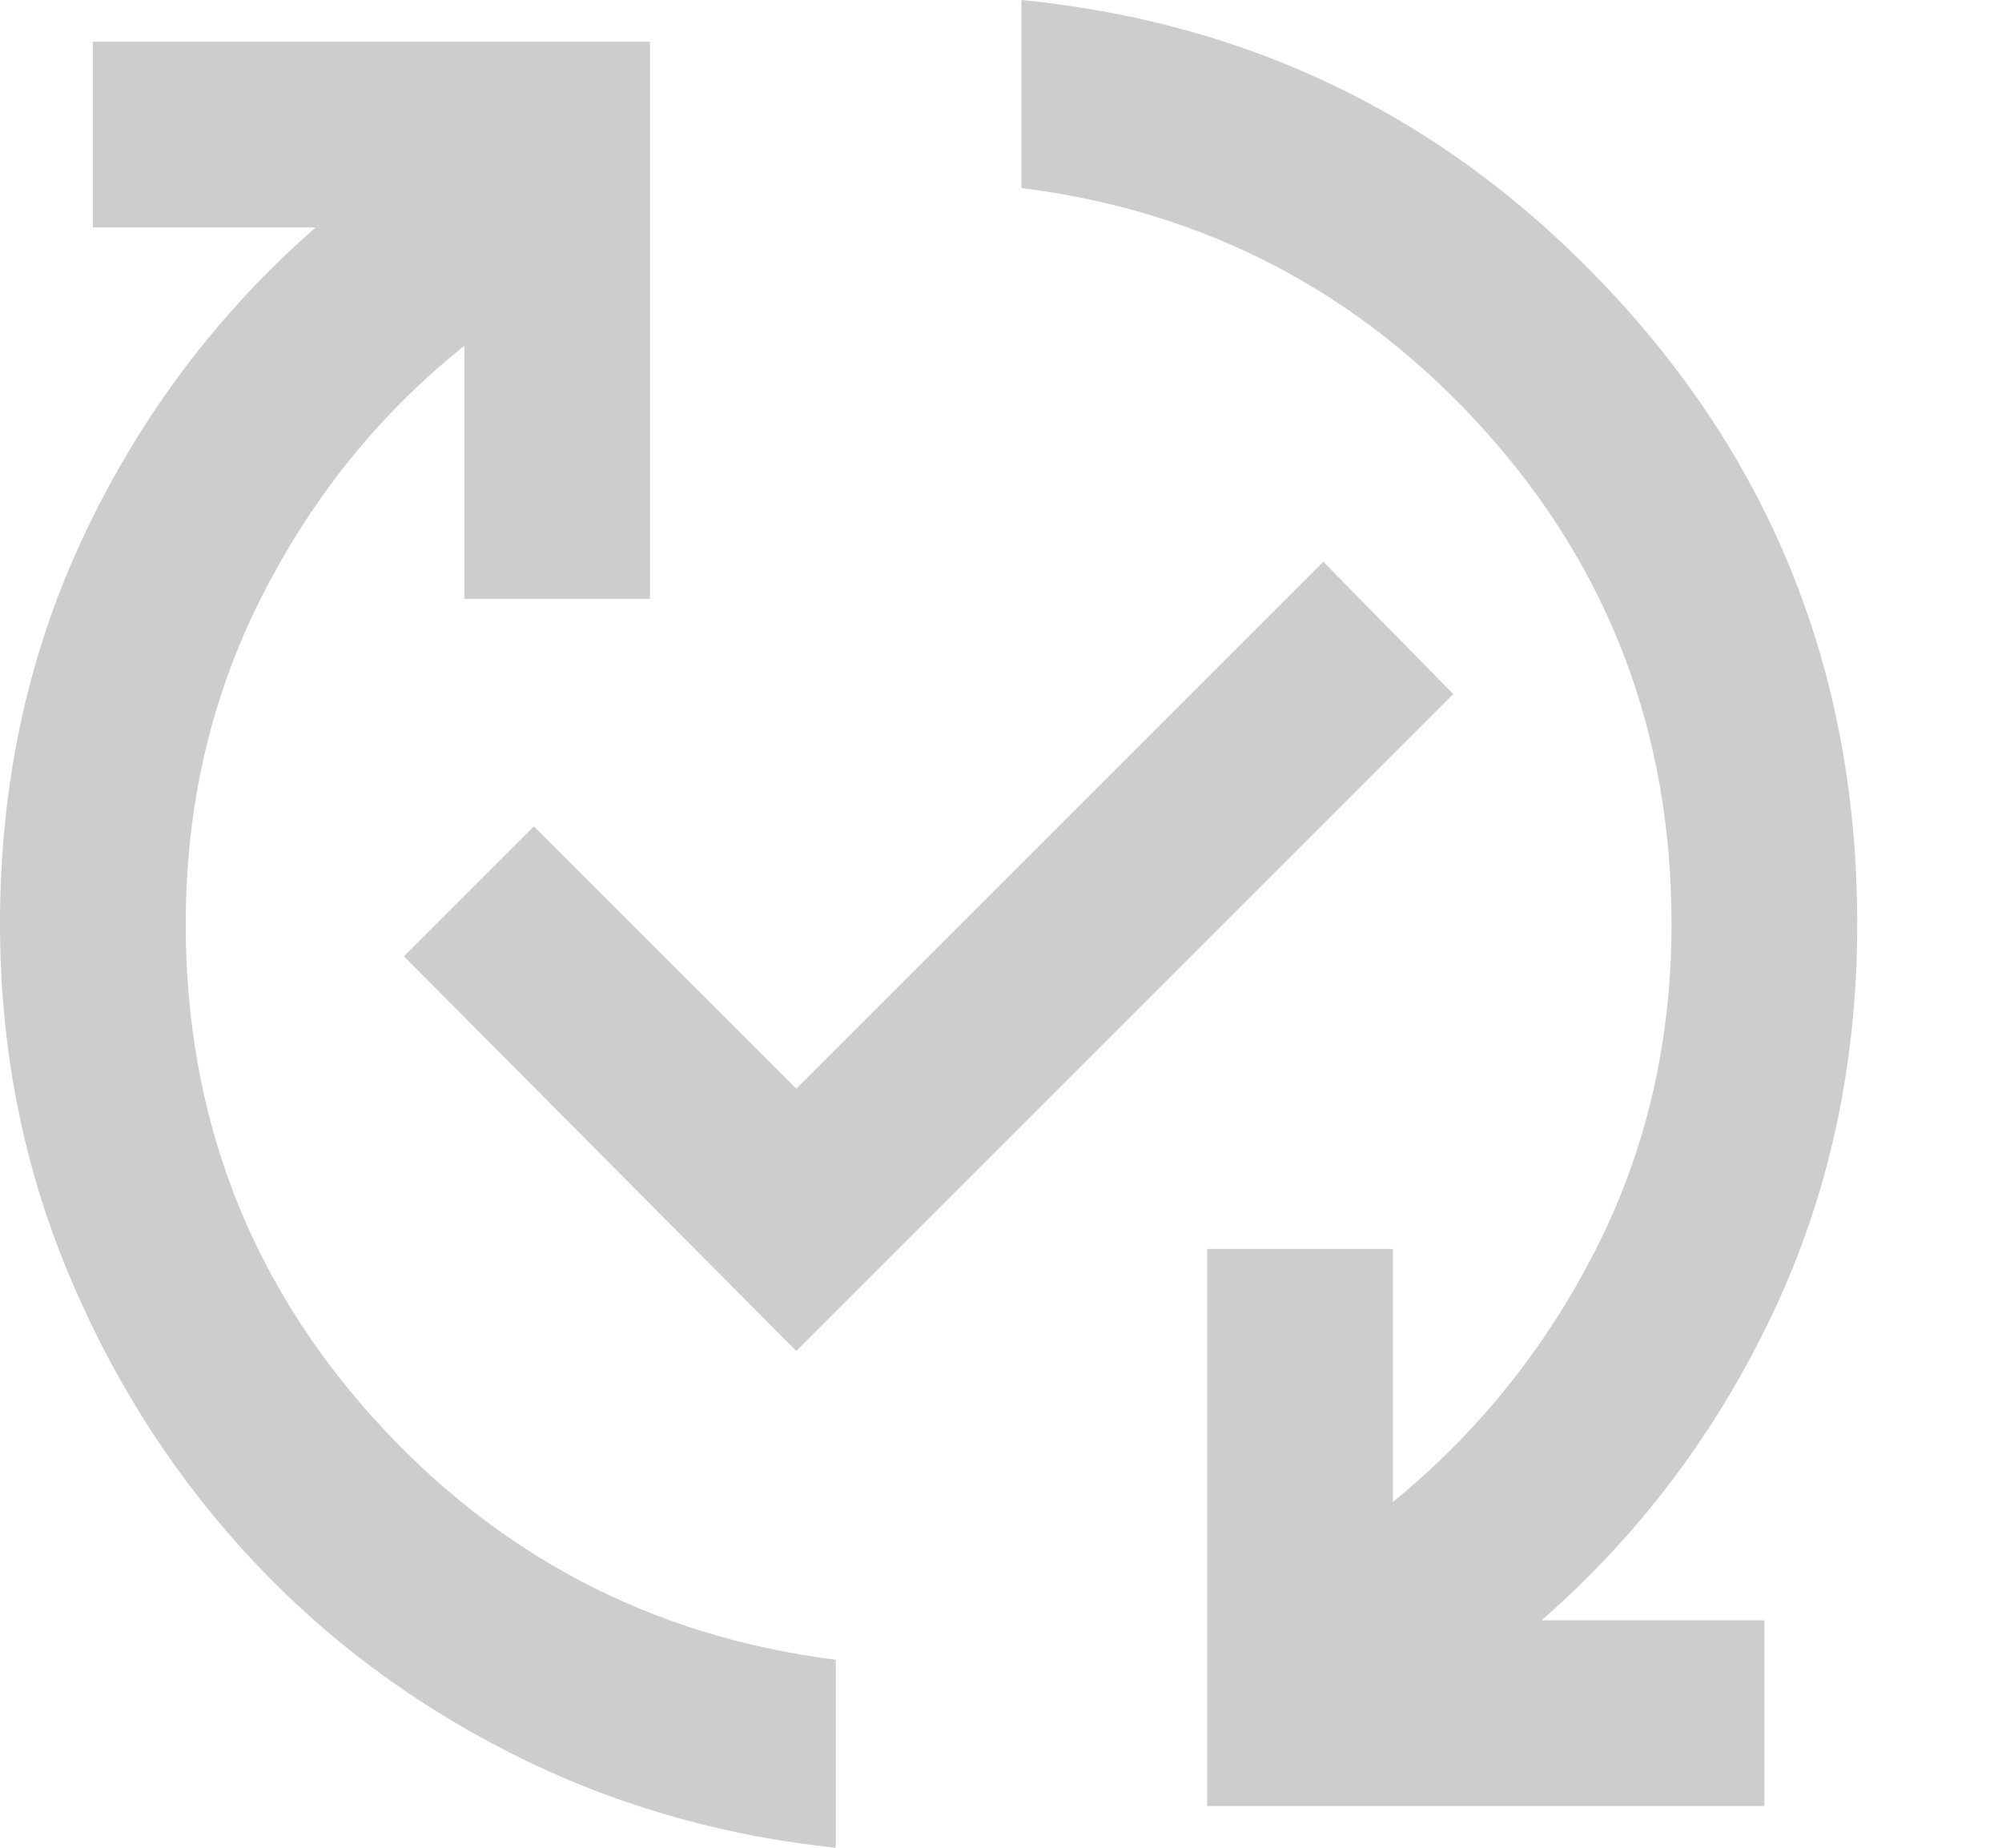
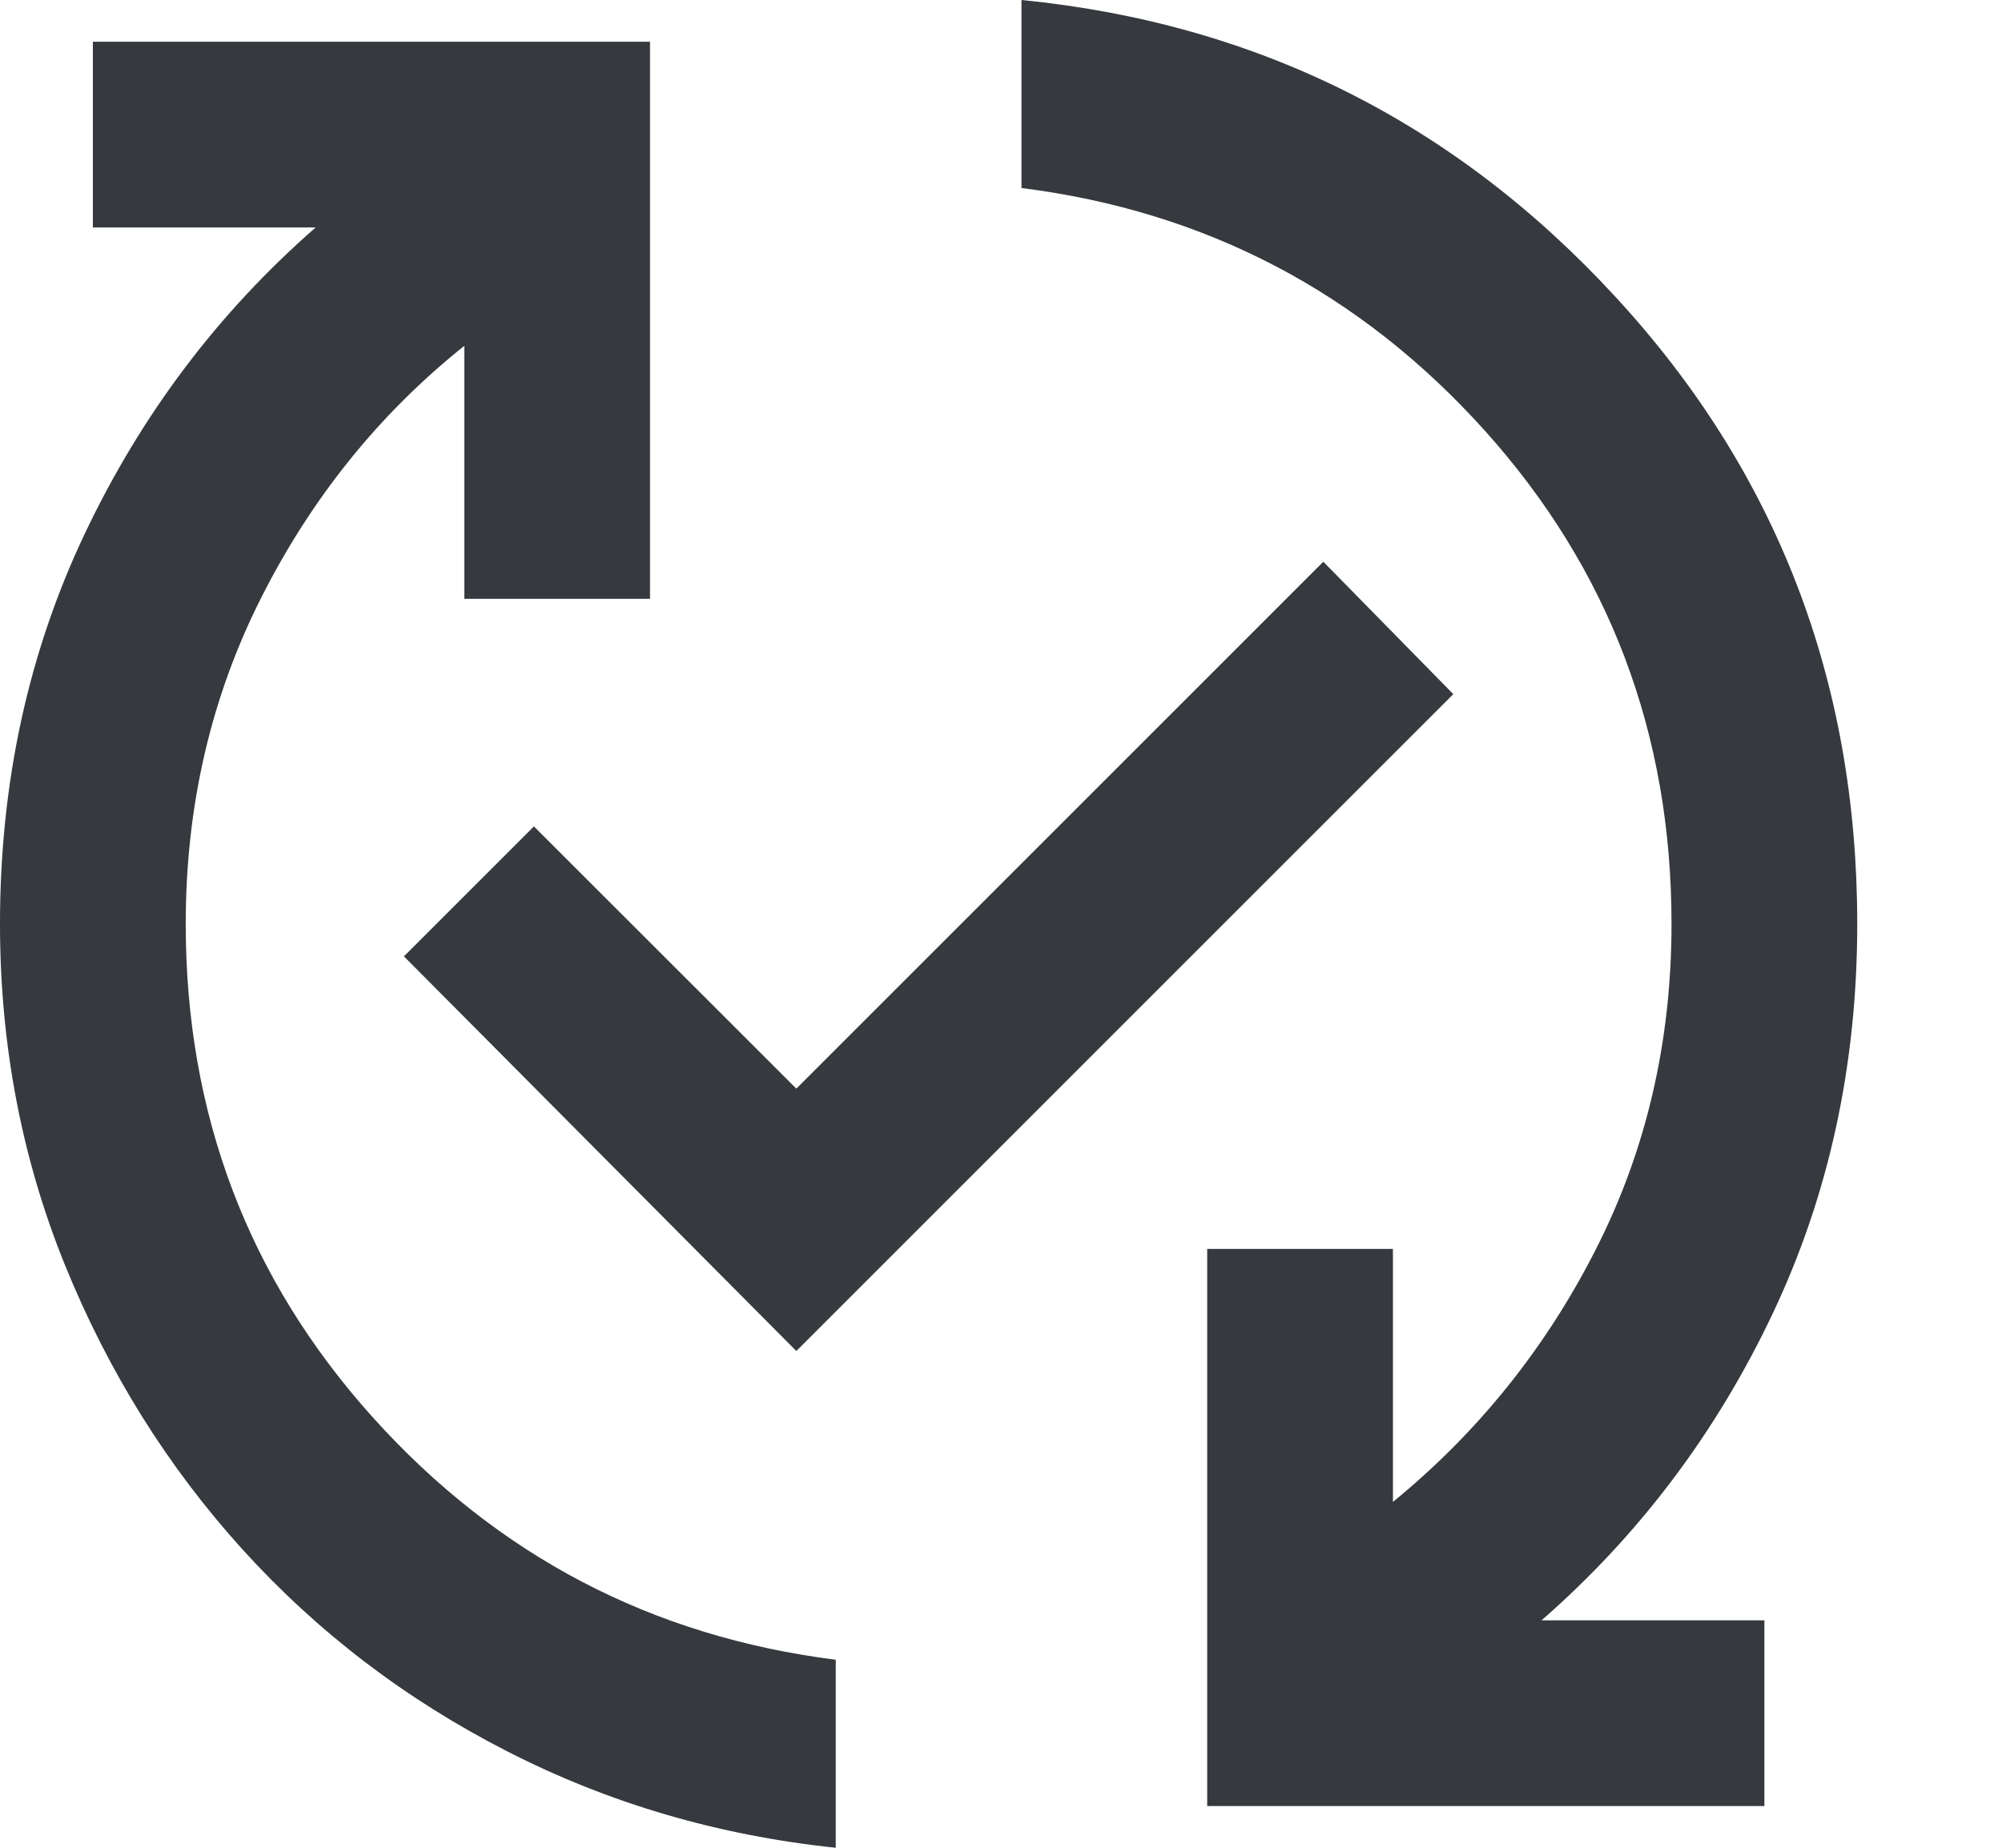
<svg xmlns="http://www.w3.org/2000/svg" width="13" height="12" viewBox="0 0 13 12" fill="none">
-   <path d="M5.427 12C4.663 11.92 3.952 11.711 3.294 11.374C2.636 11.038 2.063 10.601 1.575 10.063C1.088 9.525 0.704 8.91 0.422 8.216C0.141 7.523 0 6.784 0 6C0 5.085 0.183 4.241 0.55 3.467C0.917 2.693 1.417 2.03 2.05 1.477H0.603V0.271H4.221V3.889H3.015V2.246C2.462 2.688 2.023 3.234 1.696 3.882C1.369 4.53 1.206 5.236 1.206 6C1.206 7.236 1.611 8.304 2.42 9.204C3.229 10.103 4.231 10.628 5.427 10.779V12ZM5.171 8.774L2.623 6.211L3.467 5.367L5.171 7.07L8.593 3.648L9.437 4.508L5.171 8.774ZM7.839 11.729V8.111H9.045V9.754C9.598 9.302 10.038 8.754 10.364 8.111C10.691 7.467 10.854 6.764 10.854 6C10.854 4.764 10.45 3.696 9.641 2.796C8.832 1.897 7.829 1.372 6.633 1.221V0C8.161 0.151 9.447 0.794 10.492 1.93C11.538 3.065 12.06 4.422 12.06 6C12.06 6.915 11.877 7.759 11.51 8.533C11.143 9.307 10.643 9.97 10.01 10.523H11.457V11.729H7.839Z" fill="#CDCDCD" />
+   <path d="M5.427 12C4.663 11.92 3.952 11.711 3.294 11.374C2.636 11.038 2.063 10.601 1.575 10.063C1.088 9.525 0.704 8.91 0.422 8.216C0.141 7.523 0 6.784 0 6C0 5.085 0.183 4.241 0.55 3.467C0.917 2.693 1.417 2.03 2.05 1.477H0.603V0.271H4.221V3.889H3.015V2.246C2.462 2.688 2.023 3.234 1.696 3.882C1.369 4.53 1.206 5.236 1.206 6C1.206 7.236 1.611 8.304 2.42 9.204C3.229 10.103 4.231 10.628 5.427 10.779V12ZM5.171 8.774L2.623 6.211L3.467 5.367L5.171 7.07L8.593 3.648L9.437 4.508L5.171 8.774ZM7.839 11.729V8.111H9.045V9.754C9.598 9.302 10.038 8.754 10.364 8.111C10.691 7.467 10.854 6.764 10.854 6C10.854 4.764 10.45 3.696 9.641 2.796C8.832 1.897 7.829 1.372 6.633 1.221V0C8.161 0.151 9.447 0.794 10.492 1.93C11.538 3.065 12.06 4.422 12.06 6C12.06 6.915 11.877 7.759 11.51 8.533C11.143 9.307 10.643 9.97 10.01 10.523H11.457V11.729H7.839Z" fill="#36393E" />
</svg>
